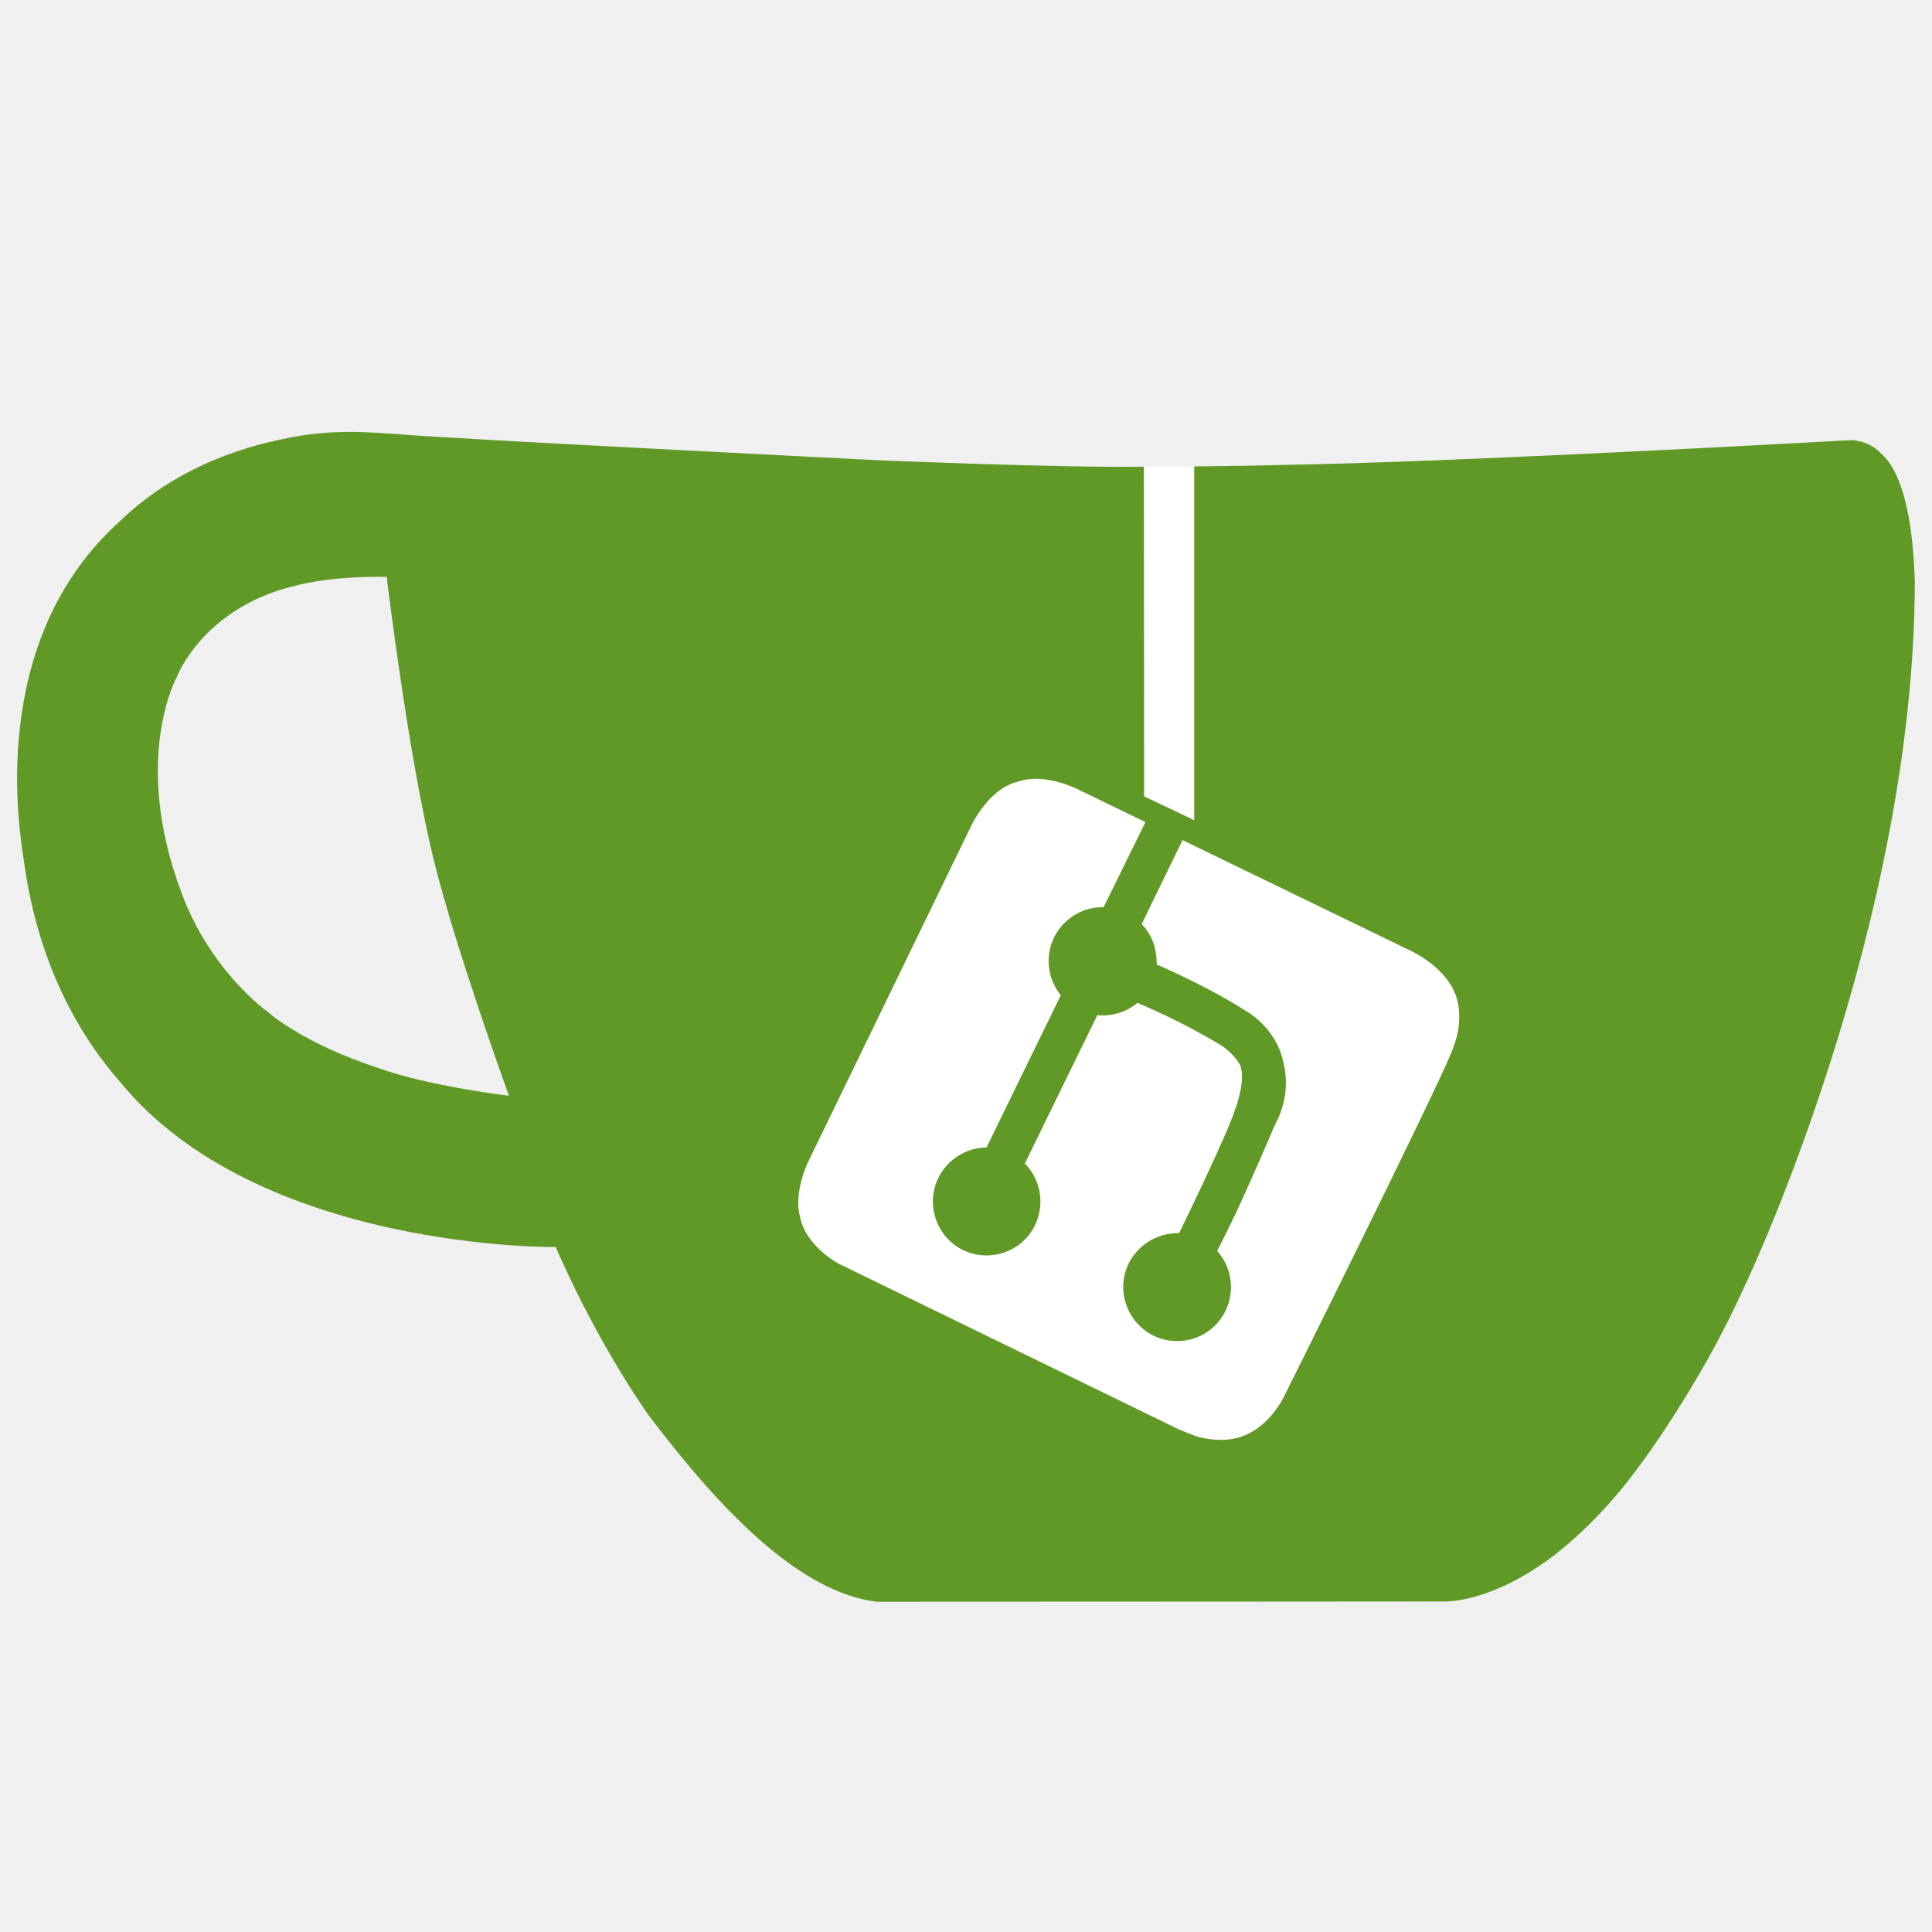
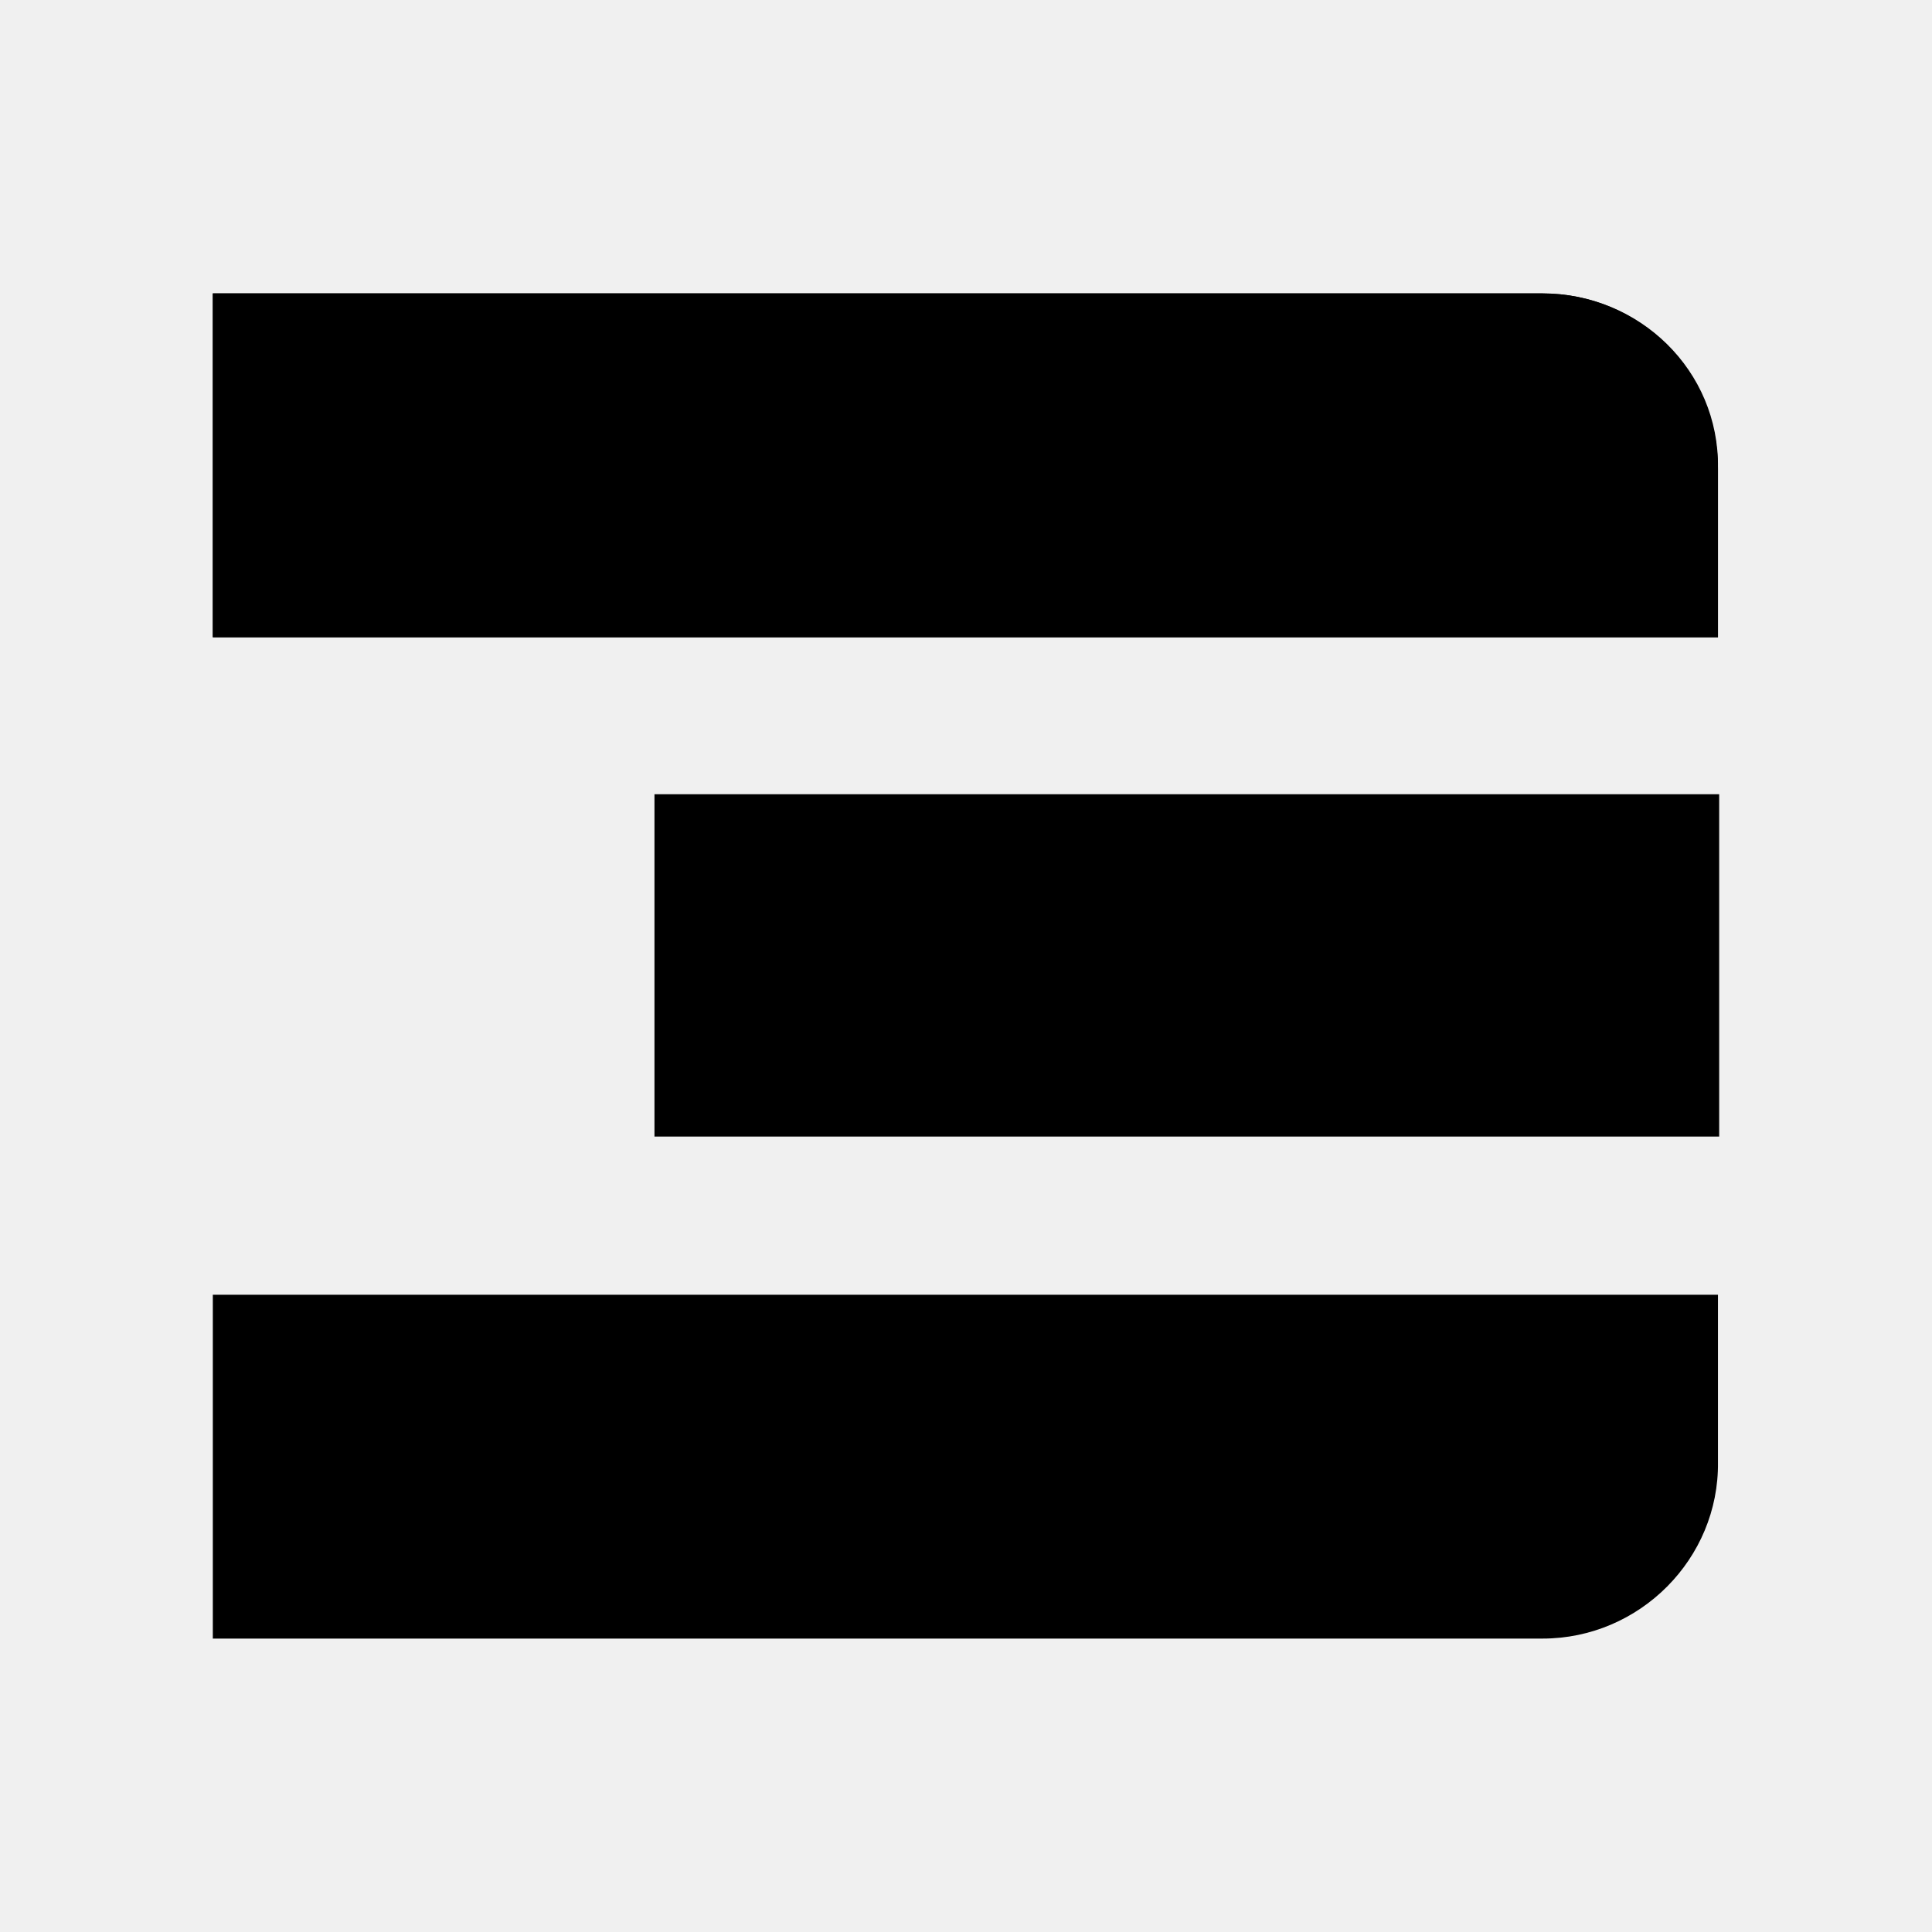
<svg xmlns="http://www.w3.org/2000/svg" version="1.1" id="main_outline" x="0px" y="0px" viewBox="0 0 640 640" style="enable-background:new 0 0 640 640;" xml:space="preserve">
  <g>
-     <path id="teabag" style="fill:#FFFFFF" d="M395.9,484.2l-126.9-61c-12.5-6-17.9-21.2-11.8-33.8l61-126.9c6-12.5,21.2-17.9,33.8-11.8   c17.2,8.3,27.1,13,27.1,13l-0.1-109.2l16.7-0.1l0.1,117.1c0,0,57.4,24.2,83.1,40.1c3.7,2.3,10.2,6.8,12.9,14.4   c2.1,6.1,2,13.1-1,19.3l-61,126.9C423.6,484.9,408.4,490.3,395.9,484.2z" />
    <g>
-       <g>
-         <path style="fill:#609926" d="M622.7,149.8c-4.1-4.1-9.6-4-9.6-4s-117.2,6.6-177.9,8c-13.3,0.3-26.5,0.6-39.6,0.7c0,39.1,0,78.2,0,117.2     c-5.5-2.6-11.1-5.3-16.6-7.9c0-36.4-0.1-109.2-0.1-109.2c-29,0.4-89.2-2.2-89.2-2.2s-141.4-7.1-156.8-8.5     c-9.8-0.6-22.5-2.1-39,1.5c-8.7,1.8-33.5,7.4-53.8,26.9C-4.9,212.4,6.6,276.2,8,285.8c1.7,11.7,6.9,44.2,31.7,72.5     c45.8,56.1,144.4,54.8,144.4,54.8s12.1,28.9,30.6,55.5c25,33.1,50.7,58.9,75.7,62c63,0,188.9-0.1,188.9-0.1s12,0.1,28.3-10.3     c14-8.5,26.5-23.4,26.5-23.4s12.9-13.8,30.9-45.3c5.5-9.7,10.1-19.1,14.1-28c0,0,55.2-117.1,55.2-231.1     C633.2,157.9,624.7,151.8,622.7,149.8z M125.6,353.9c-25.9-8.5-36.9-18.7-36.9-18.7S69.6,321.8,60,295.4     c-16.5-44.2-1.4-71.2-1.4-71.2s8.4-22.5,38.5-30c13.8-3.7,31-3.1,31-3.1s7.1,59.4,15.7,94.2c7.2,29.2,24.8,77.7,24.8,77.7     S142.5,359.9,125.6,353.9z M425.9,461.5c0,0-6.1,14.5-19.6,15.4c-5.8,0.4-10.3-1.2-10.3-1.2s-0.3-0.1-5.3-2.1l-112.9-55     c0,0-10.9-5.7-12.8-15.6c-2.2-8.1,2.7-18.1,2.7-18.1L322,273c0,0,4.8-9.7,12.2-13c0.6-0.3,2.3-1,4.5-1.5c8.1-2.1,18,2.8,18,2.8     l110.7,53.7c0,0,12.6,5.7,15.3,16.2c1.9,7.4-0.5,14-1.8,17.2C474.6,363.8,425.9,461.5,425.9,461.5z" />
-         <path style="fill:#609926" d="M326.8,380.1c-8.2,0.1-15.4,5.8-17.3,13.8c-1.9,8,2,16.3,9.1,20c7.7,4,17.5,1.8,22.7-5.4     c5.1-7.1,4.3-16.9-1.8-23.1l24-49.1c1.5,0.1,3.7,0.2,6.2-0.5c4.1-0.9,7.1-3.6,7.1-3.6c4.2,1.8,8.6,3.8,13.2,6.1     c4.8,2.4,9.3,4.9,13.4,7.3c0.9,0.5,1.8,1.1,2.8,1.9c1.6,1.3,3.4,3.1,4.7,5.5c1.9,5.5-1.9,14.9-1.9,14.9     c-2.3,7.6-18.4,40.6-18.4,40.6c-8.1-0.2-15.3,5-17.7,12.5c-2.6,8.1,1.1,17.3,8.9,21.3c7.8,4,17.4,1.7,22.5-5.3     c5-6.8,4.6-16.3-1.1-22.6c1.9-3.7,3.7-7.4,5.6-11.3c5-10.4,13.5-30.4,13.5-30.4c0.9-1.7,5.7-10.3,2.7-21.3     c-2.5-11.4-12.6-16.7-12.6-16.7c-12.2-7.9-29.2-15.2-29.2-15.2s0-4.1-1.1-7.1c-1.1-3.1-2.8-5.1-3.9-6.3c4.7-9.7,9.4-19.3,14.1-29     c-4.1-2-8.1-4-12.2-6.1c-4.8,9.8-9.7,19.7-14.5,29.5c-6.7-0.1-12.9,3.5-16.1,9.4c-3.4,6.3-2.7,14.1,1.9,19.8     C343.2,346.5,335,363.3,326.8,380.1z" />
-       </g>
+       <path d="M569.5,211.1h-499V97.2H511c32.1,0,58.1,26,58.1,58.1v55.8H569.5z" />
+       <path d="M511,97.2H70.5v113.9h498.6v-56.2C569.5,122.8,543.1,97.2,511,97.2L511,97.2z" />
    </g>
+     <polygon points="569.5,376.5 216.8,376.5 216.8,263.1 569.5,263.1  " />
+     <path d="M511,542.8H70.5V428.9h498.6v55.4C569.5,516.4,543.1,542.8,511,542.8L511,542.8z" />
  </g>
</svg>
